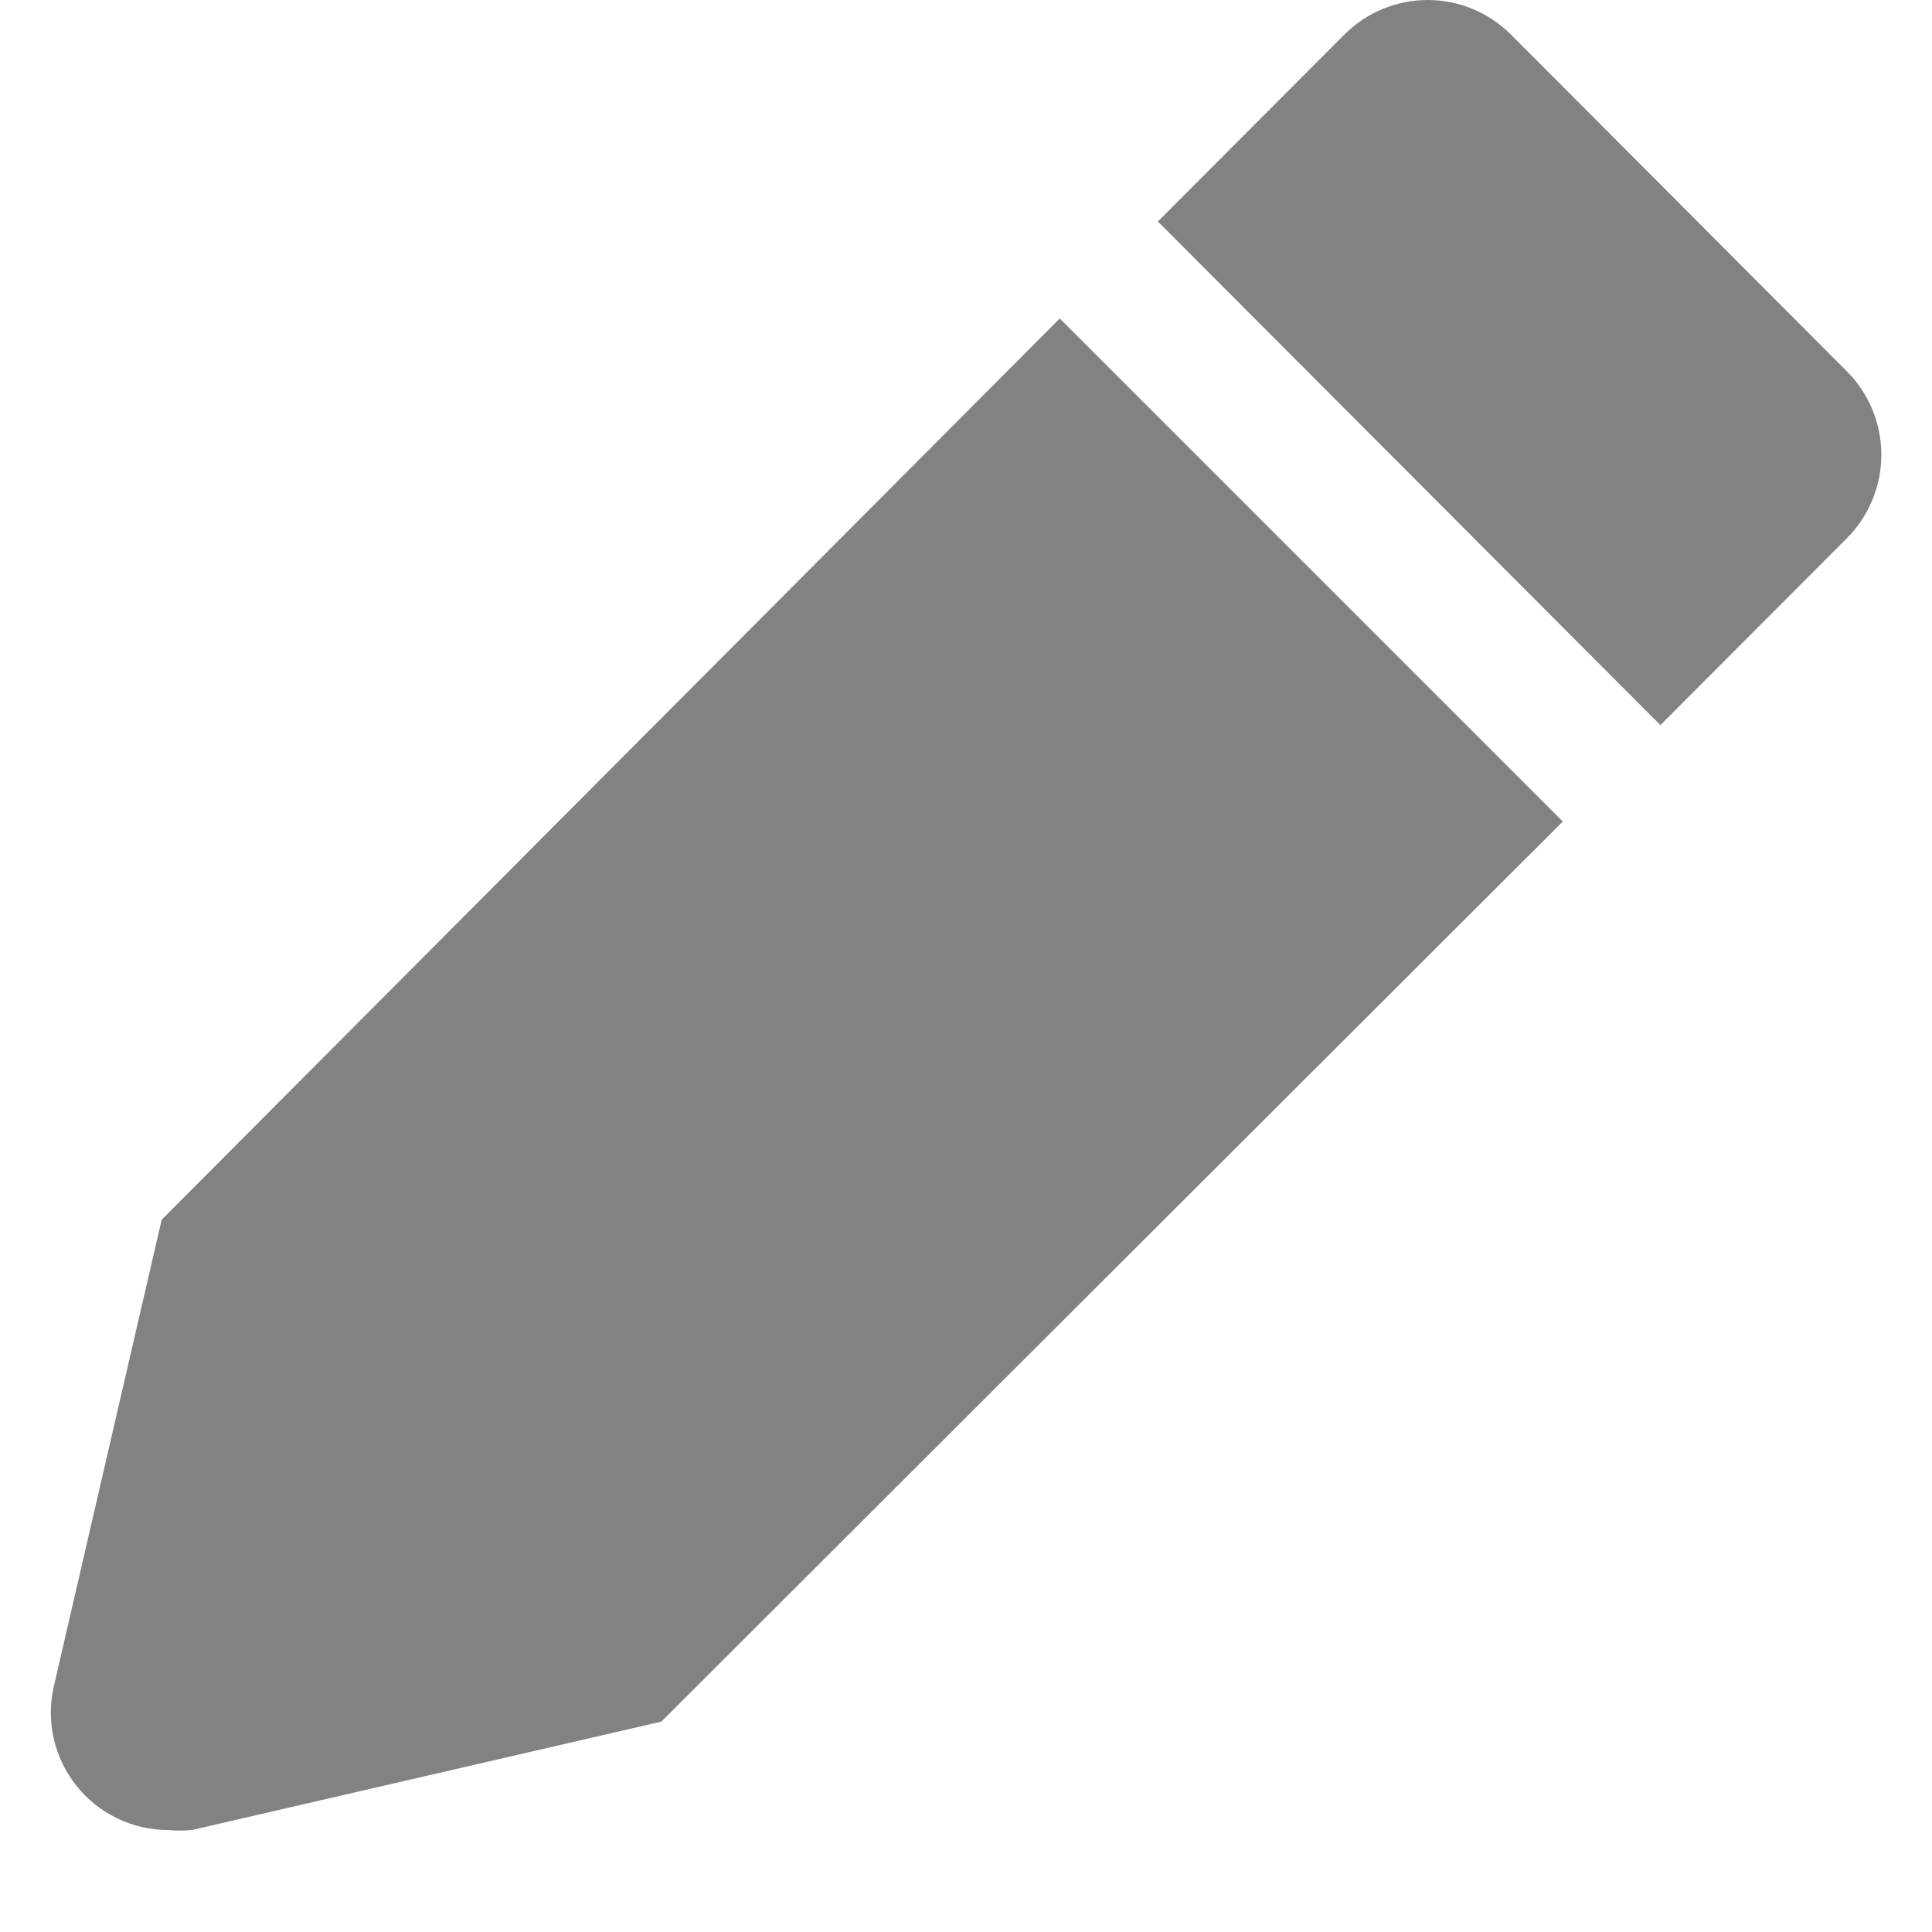
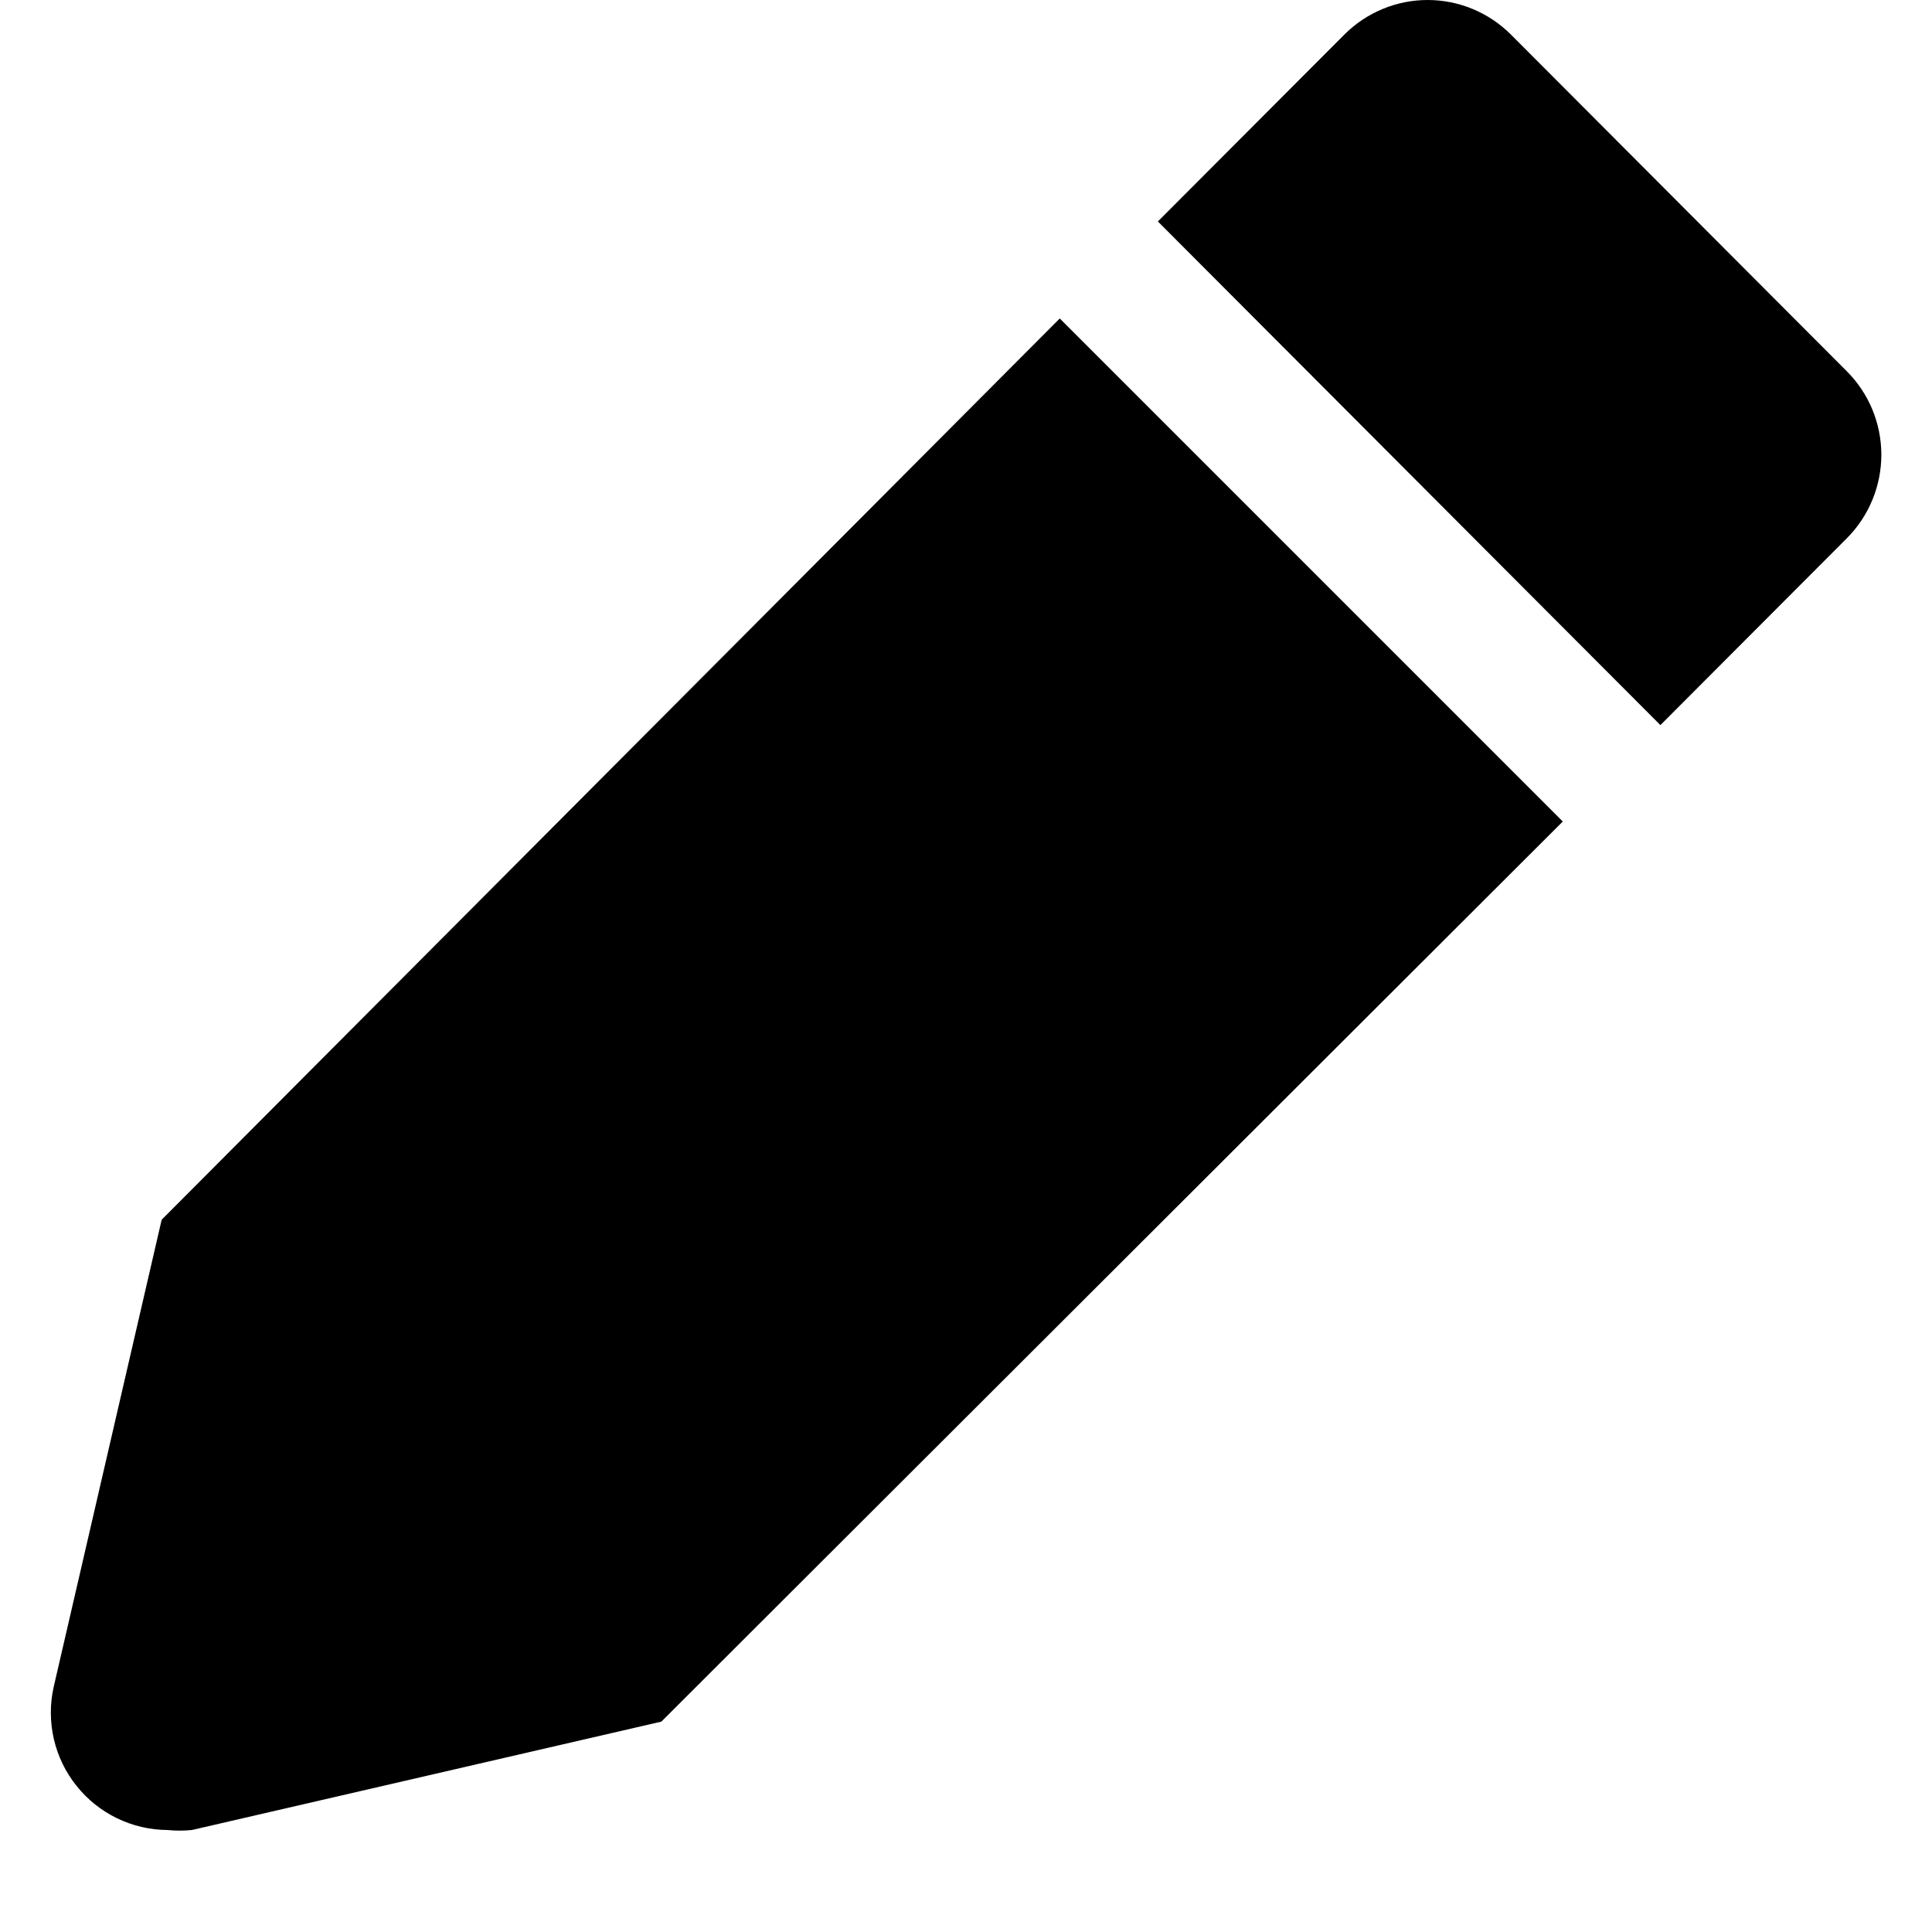
- <svg xmlns="http://www.w3.org/2000/svg" width="17" height="17" viewBox="0 0 18 19" fill="none">
-   <path d="M1.09 11.995L0.027 16.594C-0.01 16.762 -0.009 16.937 0.03 17.104C0.069 17.272 0.145 17.429 0.253 17.563C0.36 17.698 0.496 17.806 0.65 17.881C0.805 17.956 0.974 17.996 1.146 17.997C1.226 18.005 1.307 18.005 1.387 17.997L6.004 16.931L14.869 8.079L9.922 3.132L1.09 11.995Z" fill="#828282" />
-   <path d="M17.659 3.648L14.357 0.338C14.14 0.122 13.846 0 13.54 0C13.233 0 12.94 0.122 12.723 0.338L10.887 2.178L15.829 7.131L17.665 5.291C17.772 5.183 17.857 5.055 17.915 4.913C17.973 4.772 18.002 4.621 18.002 4.468C18.001 4.316 17.971 4.165 17.912 4.024C17.853 3.883 17.767 3.755 17.659 3.648Z" fill="#828282" />
+ <svg xmlns="http://www.w3.org/2000/svg" width="17" height="17" viewBox="0 0 18 19" fill="#828282">
+   <path d="M1.09 11.995L0.027 16.594C-0.01 16.762 -0.009 16.937 0.03 17.104C0.069 17.272 0.145 17.429 0.253 17.563C0.36 17.698 0.496 17.806 0.65 17.881C0.805 17.956 0.974 17.996 1.146 17.997C1.226 18.005 1.307 18.005 1.387 17.997L6.004 16.931L14.869 8.079L9.922 3.132L1.09 11.995Z" fill="currentColor" />
+   <path d="M17.659 3.648L14.357 0.338C14.14 0.122 13.846 0 13.54 0C13.233 0 12.94 0.122 12.723 0.338L10.887 2.178L15.829 7.131L17.665 5.291C17.772 5.183 17.857 5.055 17.915 4.913C17.973 4.772 18.002 4.621 18.002 4.468C18.001 4.316 17.971 4.165 17.912 4.024C17.853 3.883 17.767 3.755 17.659 3.648Z" fill="currentColor" />
</svg>
